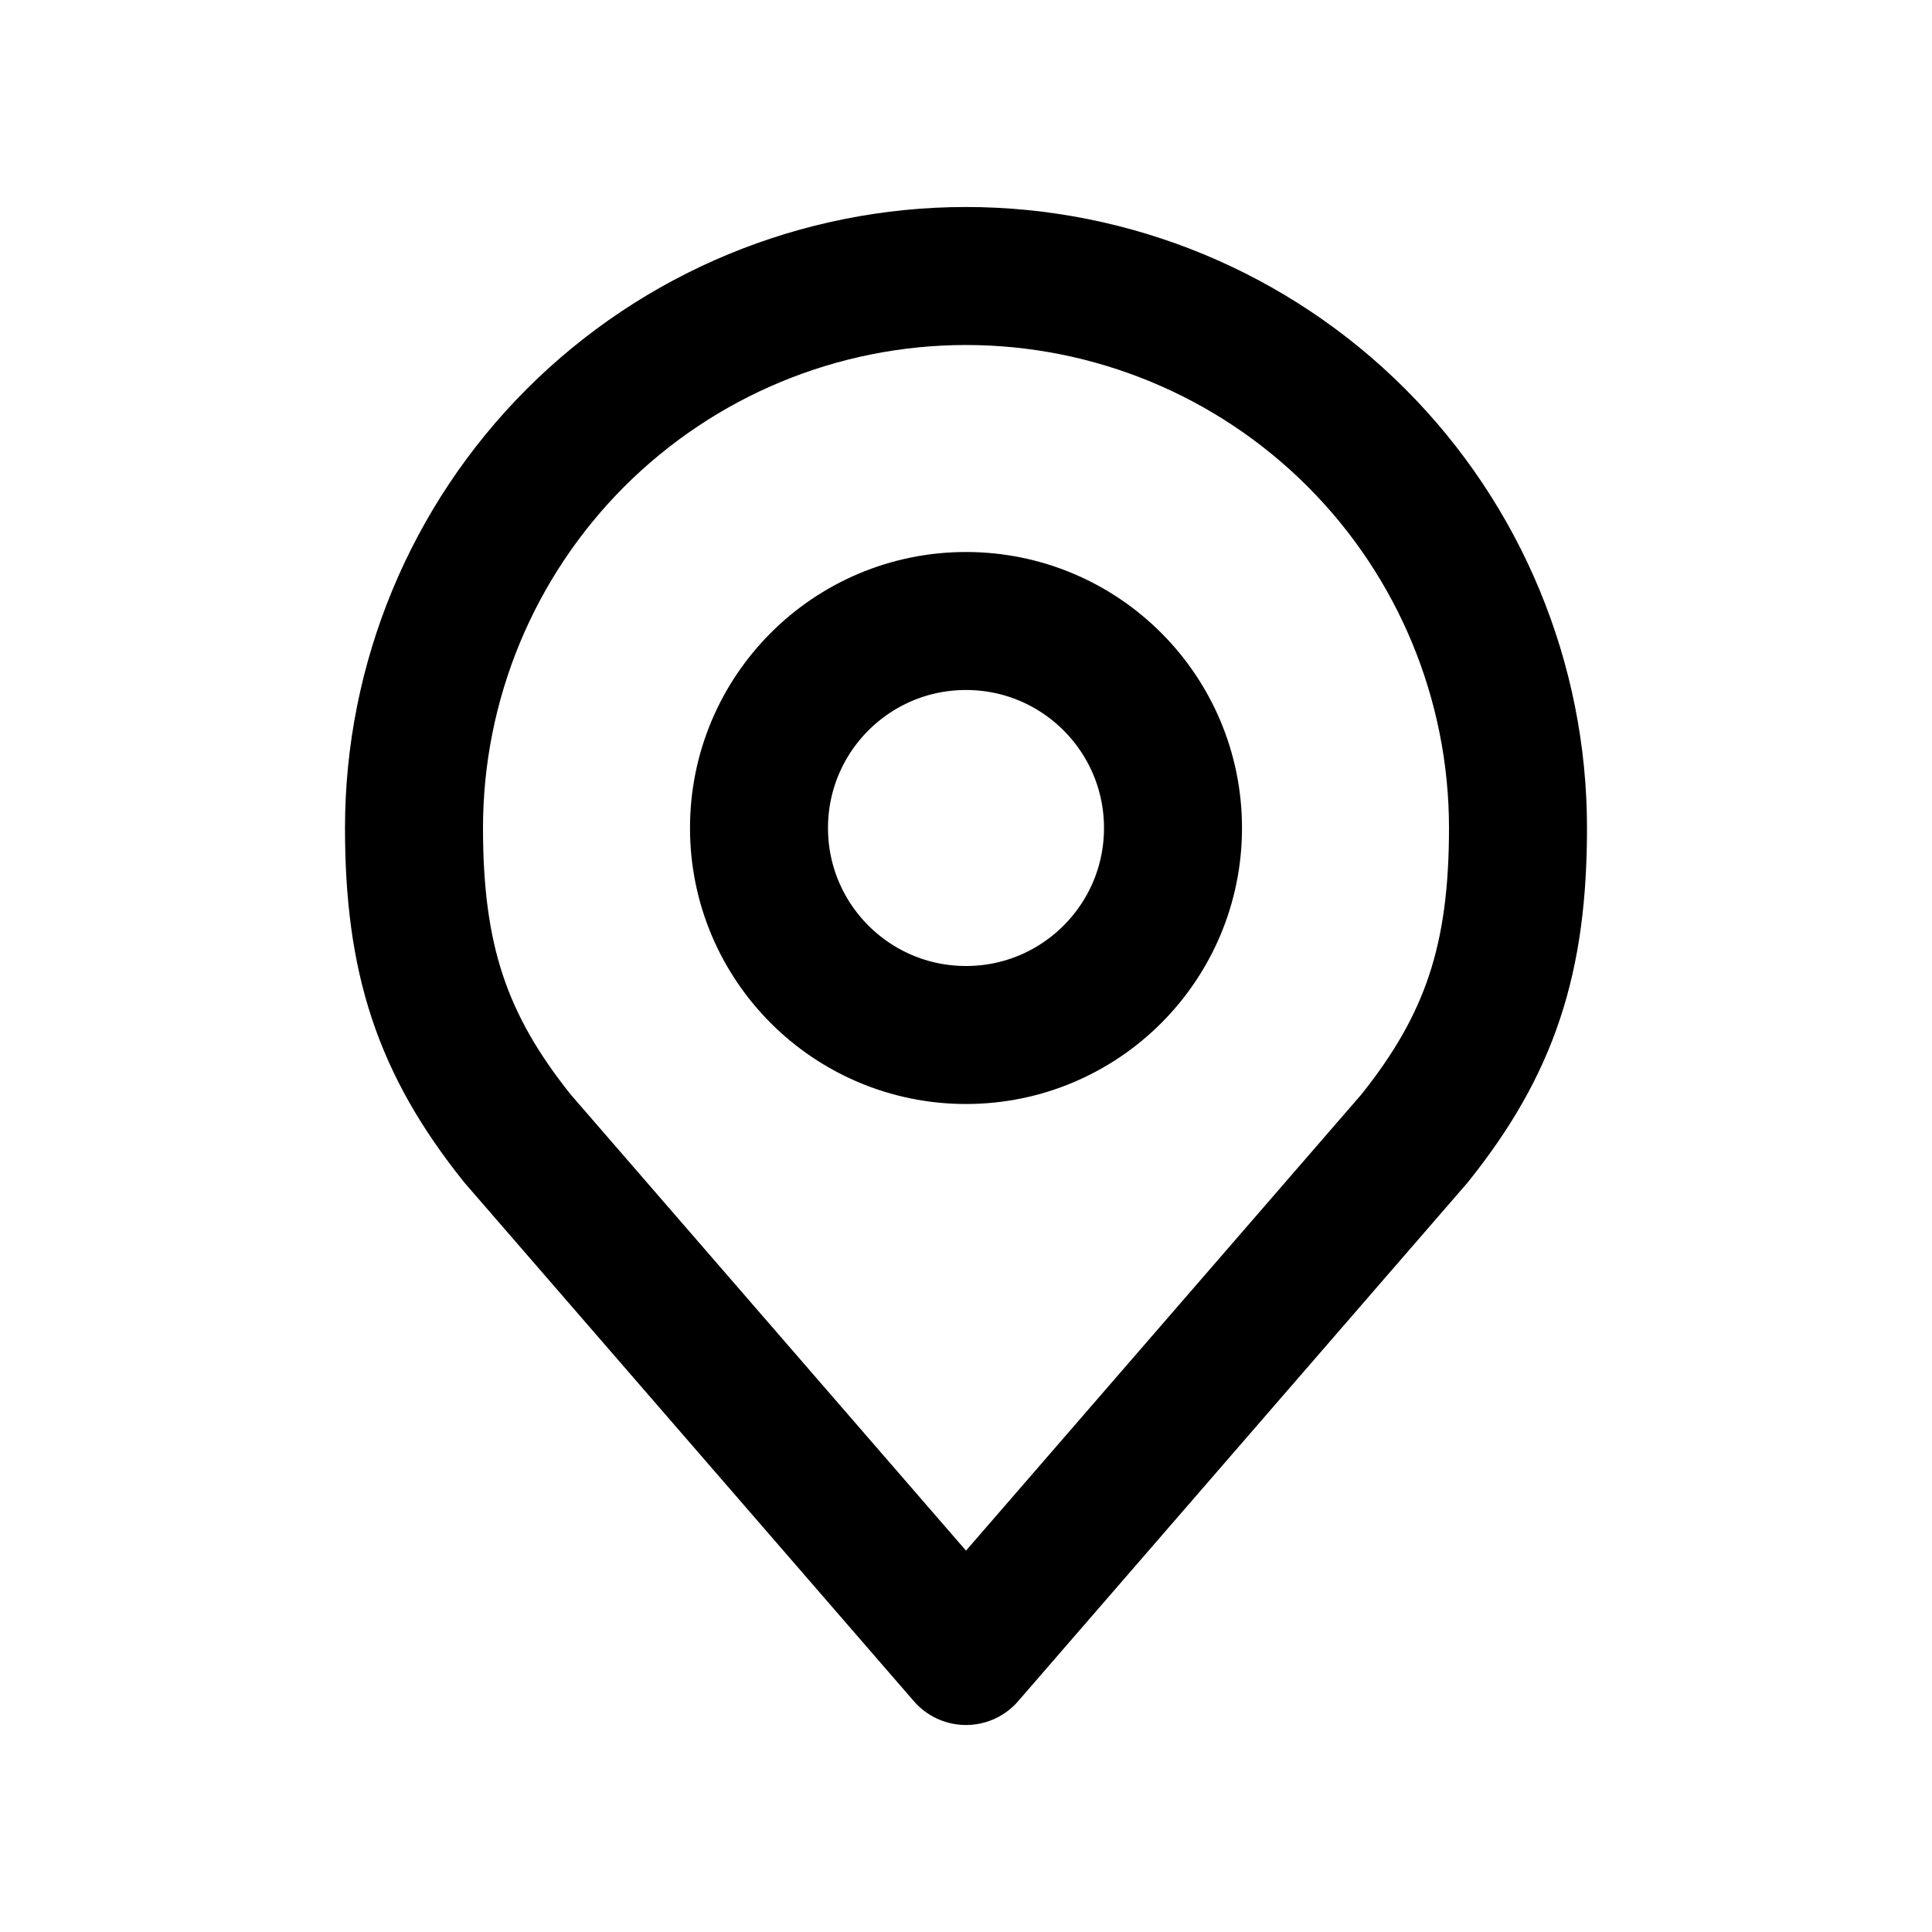
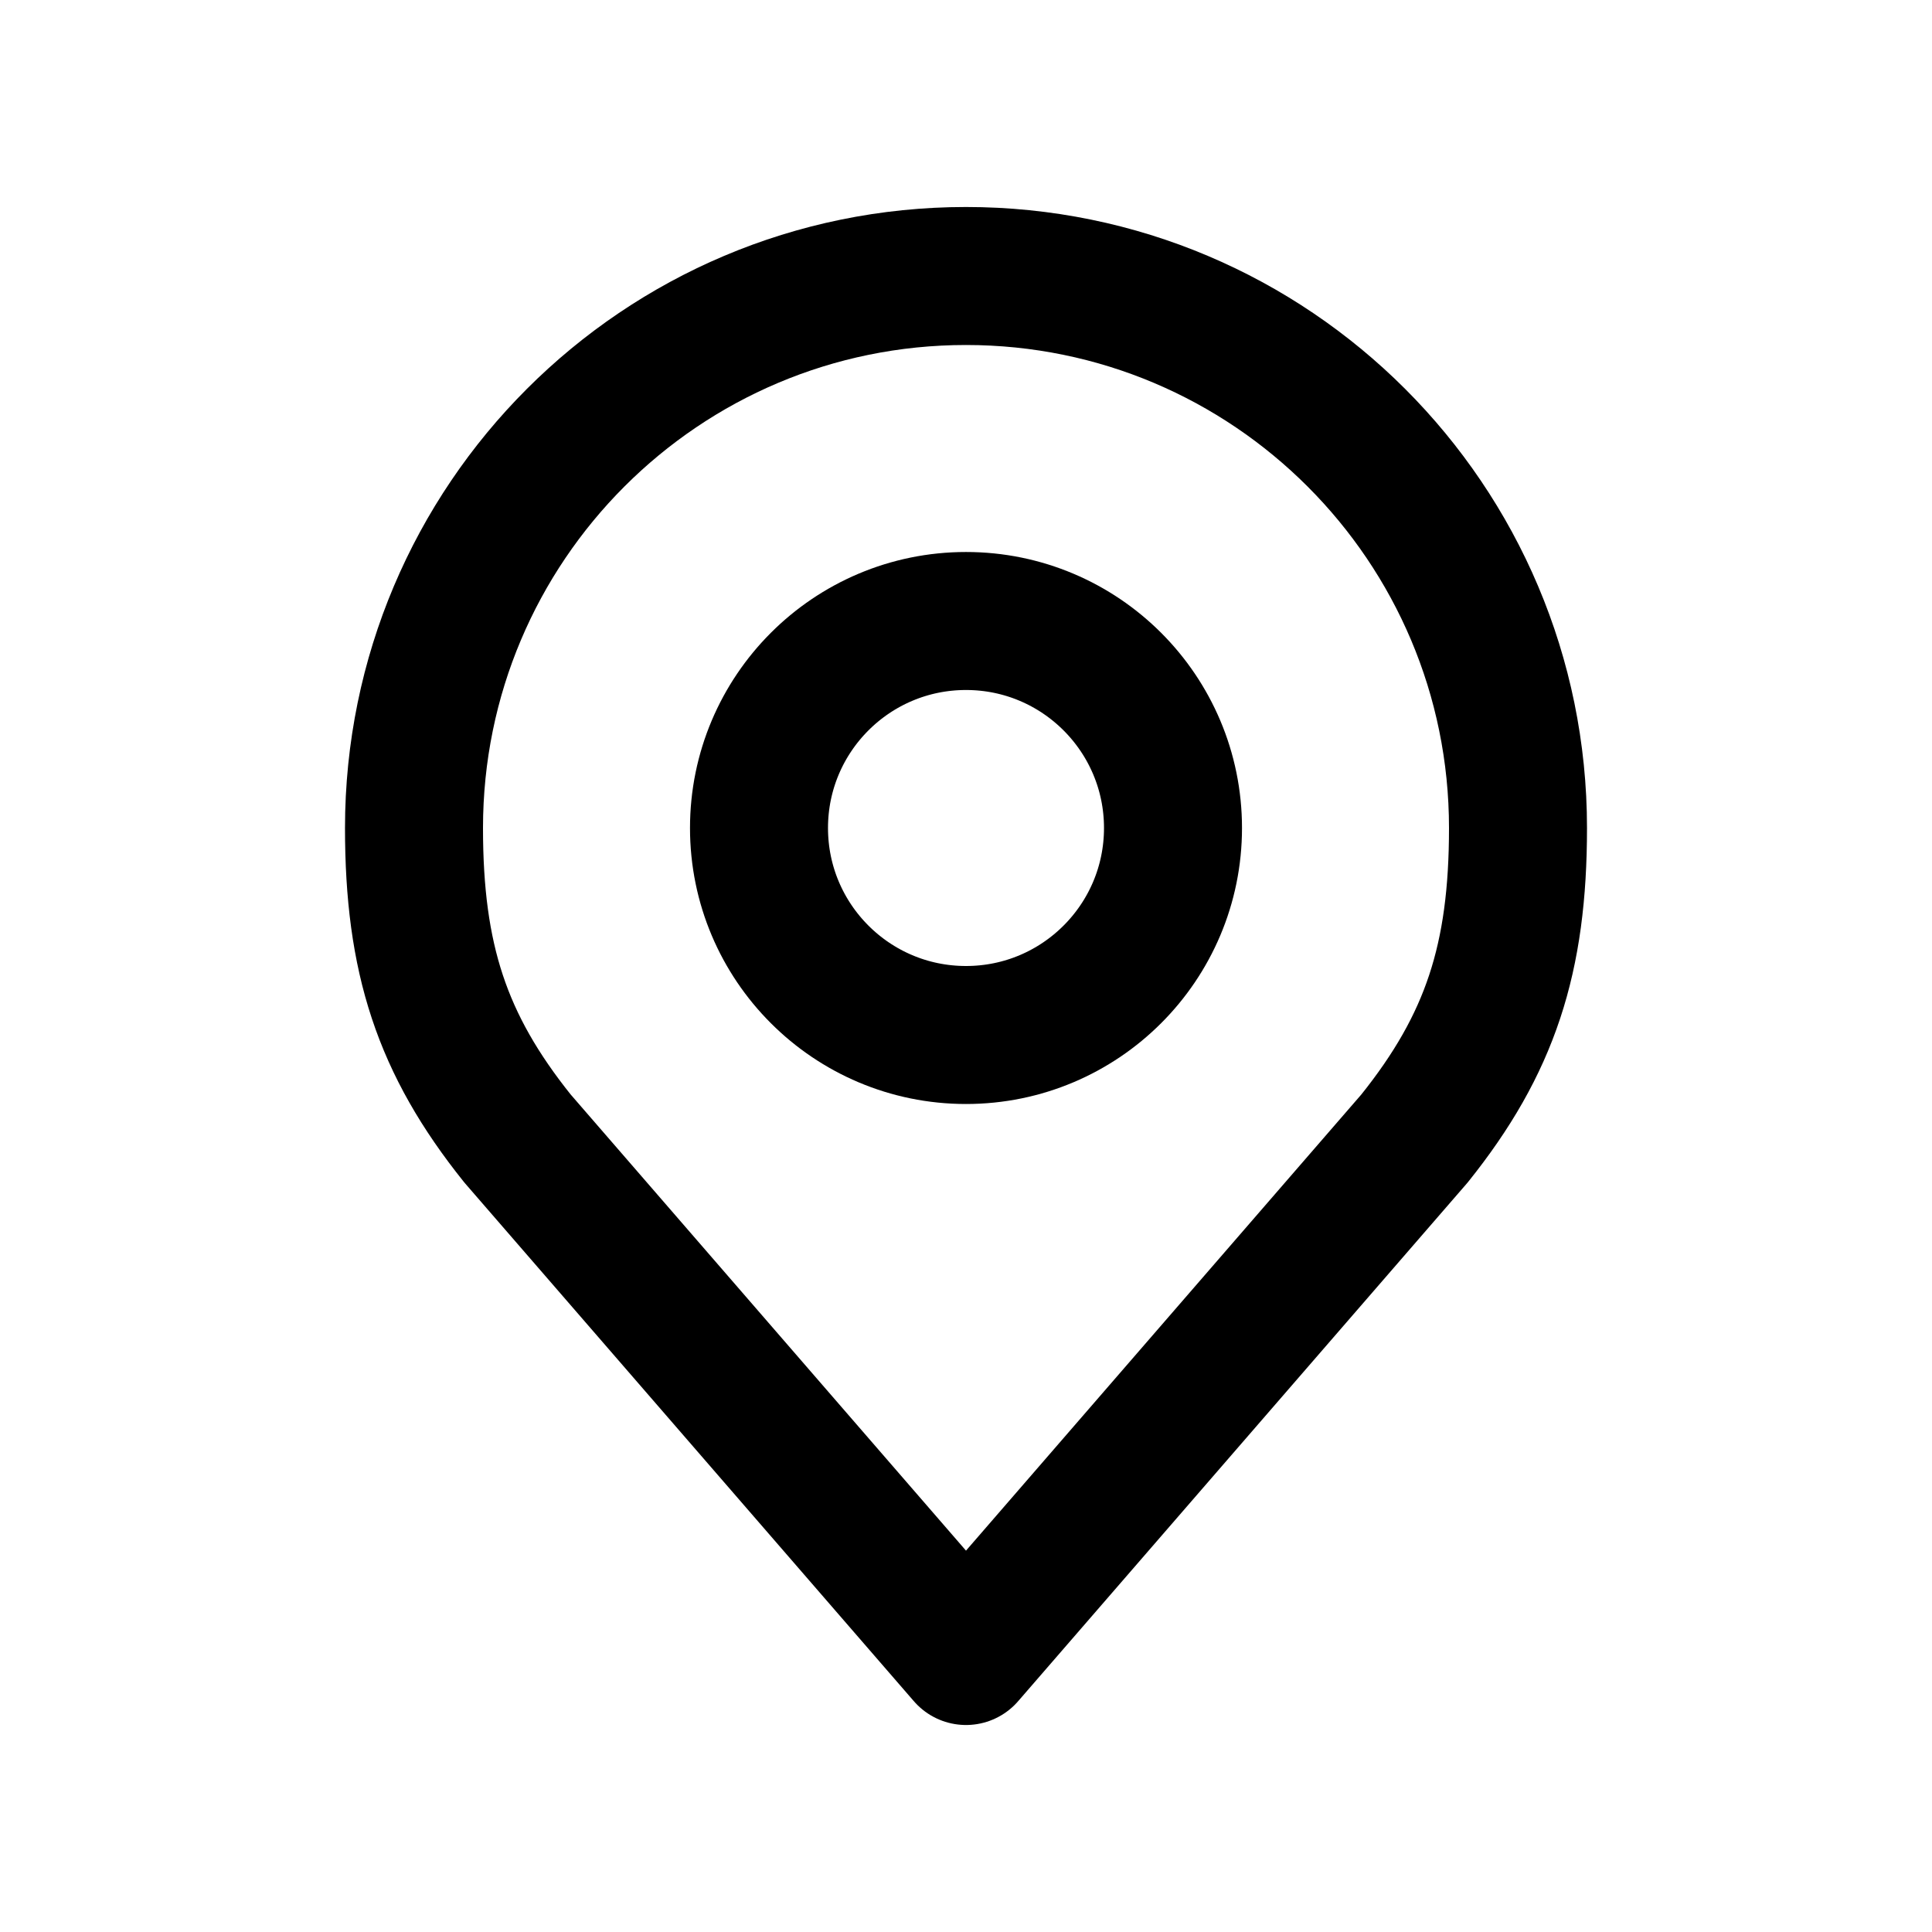
<svg xmlns="http://www.w3.org/2000/svg" width="28" height="28" viewBox="0 0 28 28" fill="none">
-   <path d="M14 15C15.657 15 17 13.657 17 12C17 10.343 15.657 9 14 9C12.343 9 11 10.343 11 12C11 13.657 12.343 15 14 15Z" stroke="black" stroke-width="2" stroke-linecap="round" stroke-linejoin="round" />
-   <path d="M14 4C11.878 4 9.844 4.843 8.343 6.343C6.843 7.843 6 9.878 6 12C6 13.892 6.402 15.13 7.5 16.5L14 24L20.5 16.5C21.598 15.13 22 13.892 22 12C22 9.878 21.157 7.843 19.657 6.343C18.157 4.843 16.122 4 14 4V4Z" stroke="black" stroke-width="2" stroke-linecap="round" stroke-linejoin="round" />
+   <path d="M14 15a3 3 0 100-6 3 3 0 000 6z" stroke="#000" stroke-width="2" stroke-linecap="round" stroke-linejoin="round" />
+   <path d="M14 4a8 8 0 00-8 8c0 1.892.402 3.13 1.5 4.5L14 24l6.5-7.5c1.098-1.37 1.5-2.608 1.5-4.5a8 8 0 00-8-8v0z" stroke="#000" stroke-width="2" stroke-linecap="round" stroke-linejoin="round" />
</svg>
